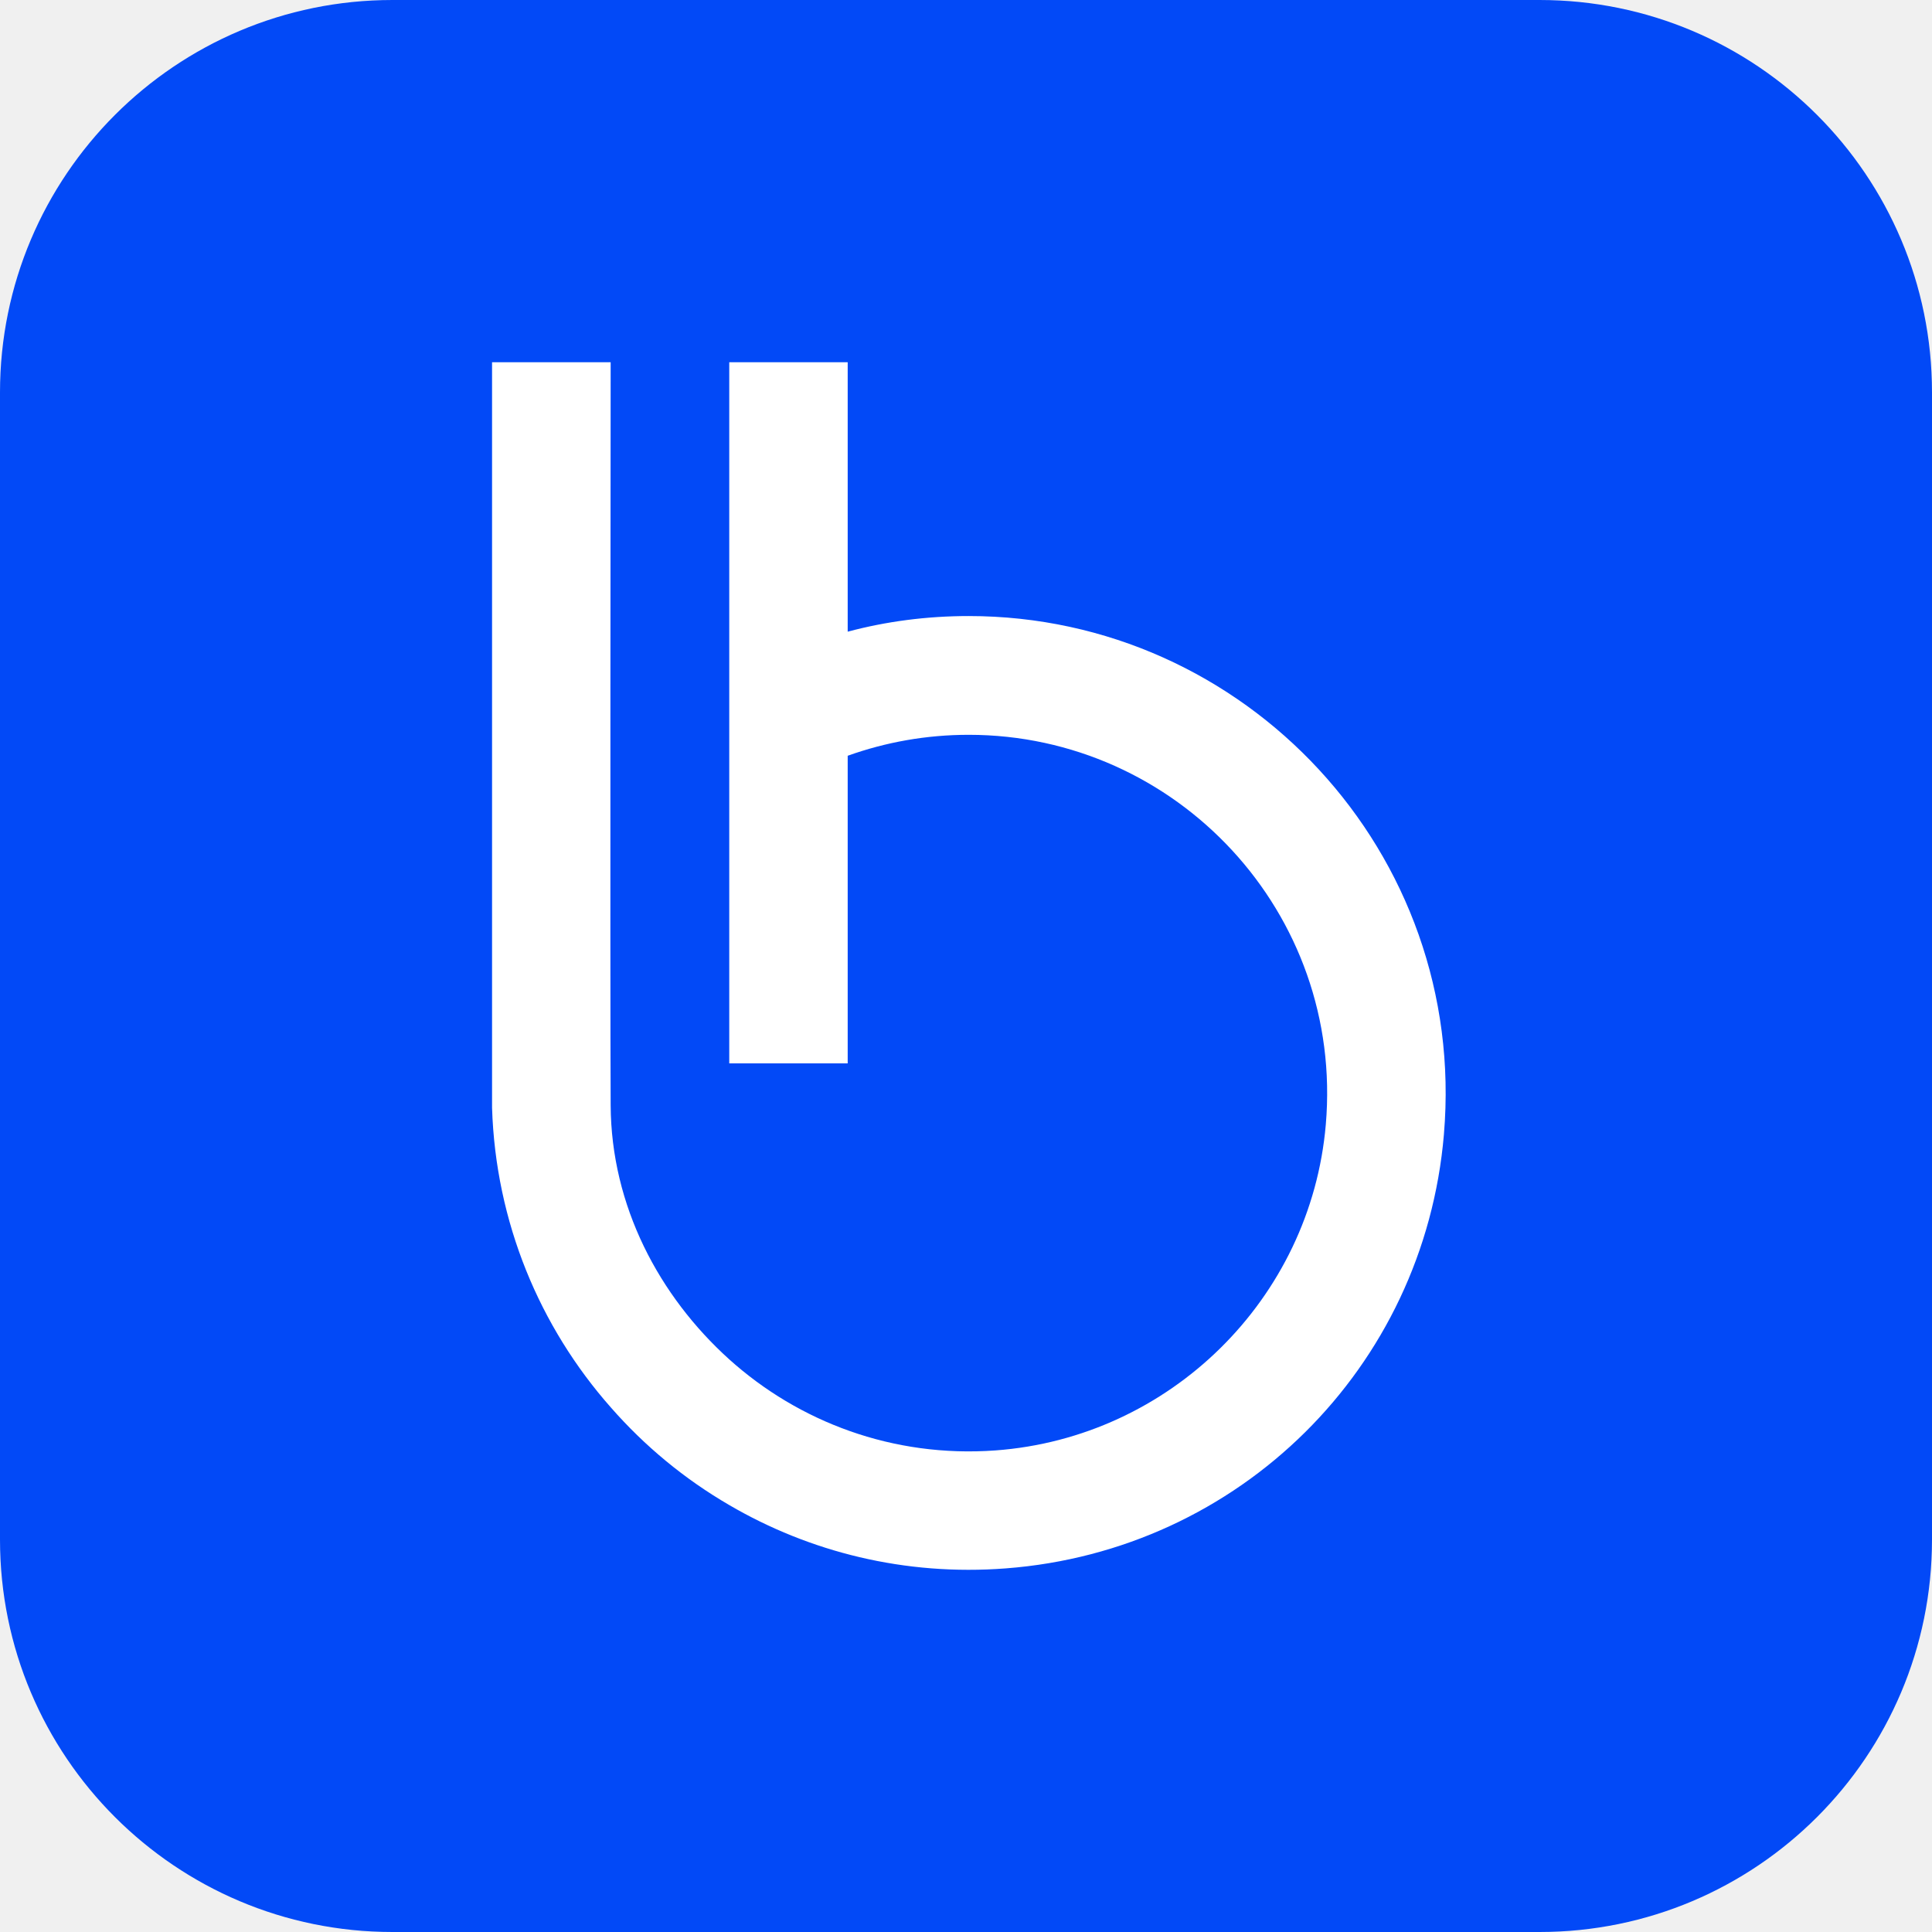
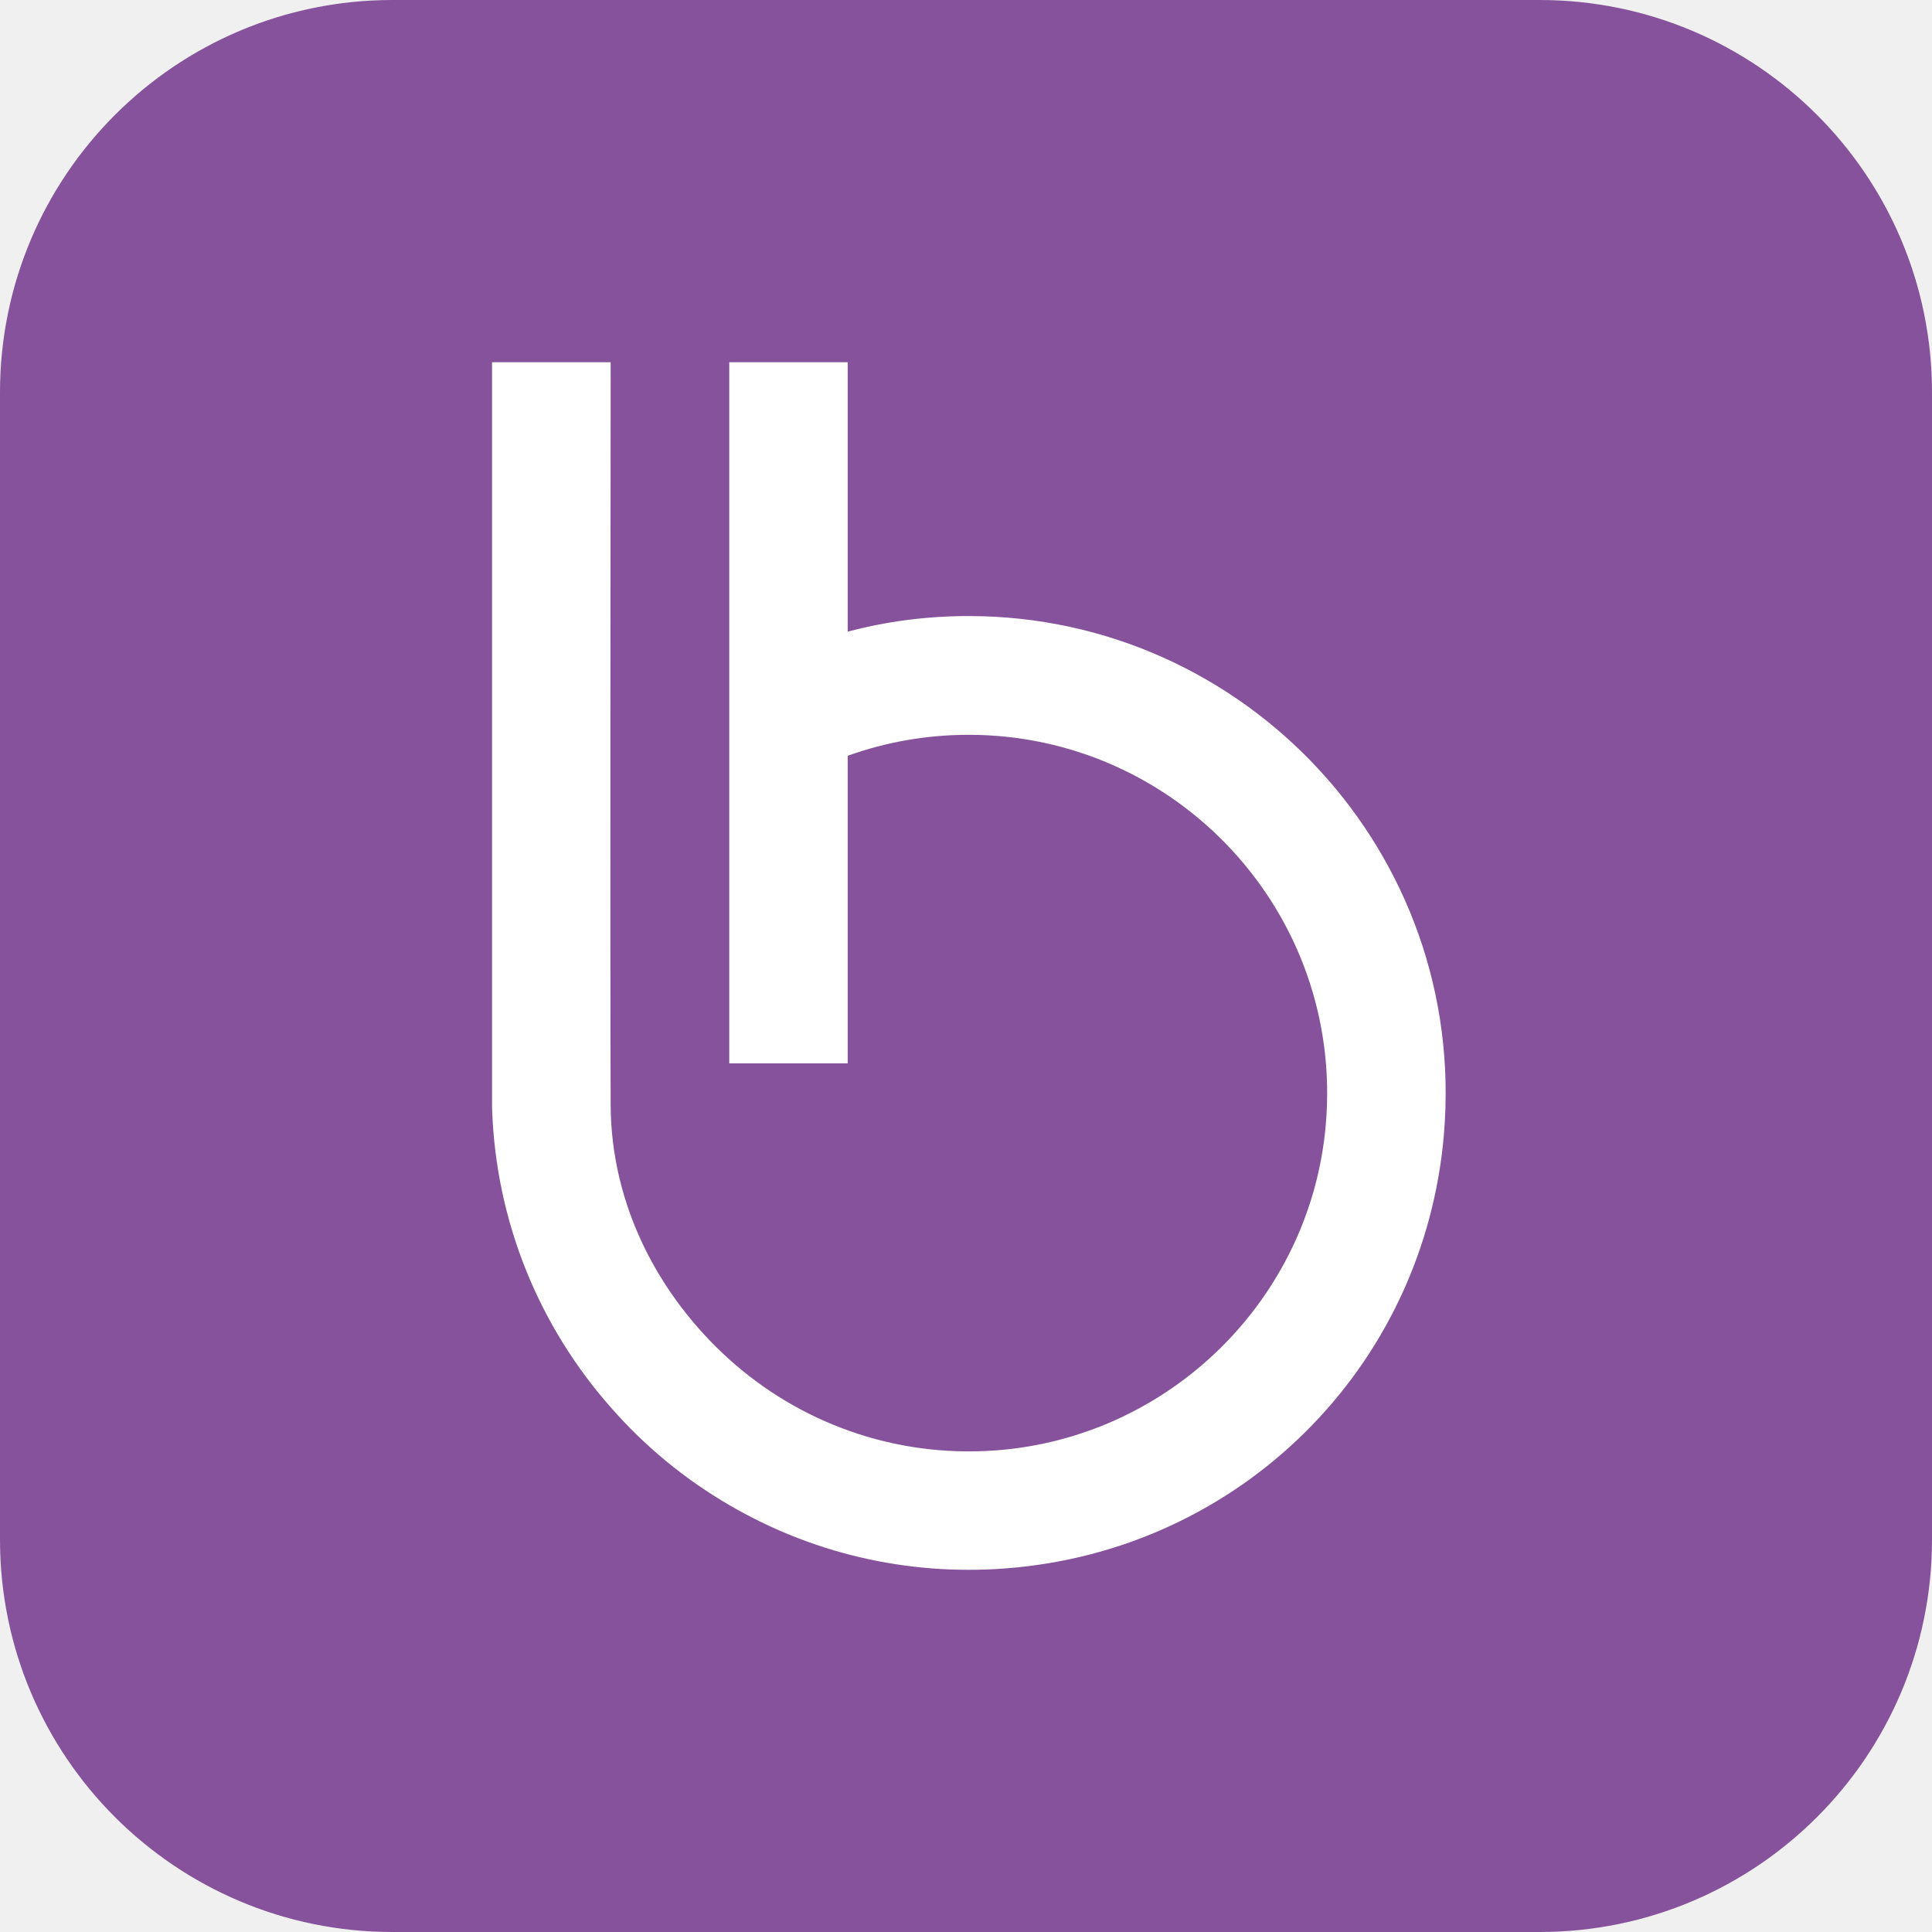
<svg xmlns="http://www.w3.org/2000/svg" viewBox="0 0 64 64">
-   <rect width="64" height="64" rx="13" fill="#0249f7" />
+   <rect width="64" height="64" rx="13" fill="#86529b" />
  <g transform="translate(16.3 12) scale(0.5338)">
    <path fill="#fff" d="M59.07,47.92c-1.23,14.49-12.69,25.83-27.19,26.93-6.27.48-12.18-1.02-17.16-3.93-2.77-1.61-5.25-3.66-7.35-6.06C2.96,59.87.22,53.37,0,46.26V0h7.36s-.04,38.44,0,46.11c.03,6.25,3.01,11.84,7.35,15.76,4.32,3.89,10.17,6.12,16.52,5.66,10.83-.79,19.58-9.4,20.51-20.22,1.13-13.14-9.25-24.19-22.16-24.19-2.64,0-5.16.46-7.51,1.3v19.09h-7.35V0h7.35v16.72c2.4-.64,4.91-.97,7.51-.97,17.17,0,30.97,14.7,29.49,32.16" />
  </g>
</svg>
